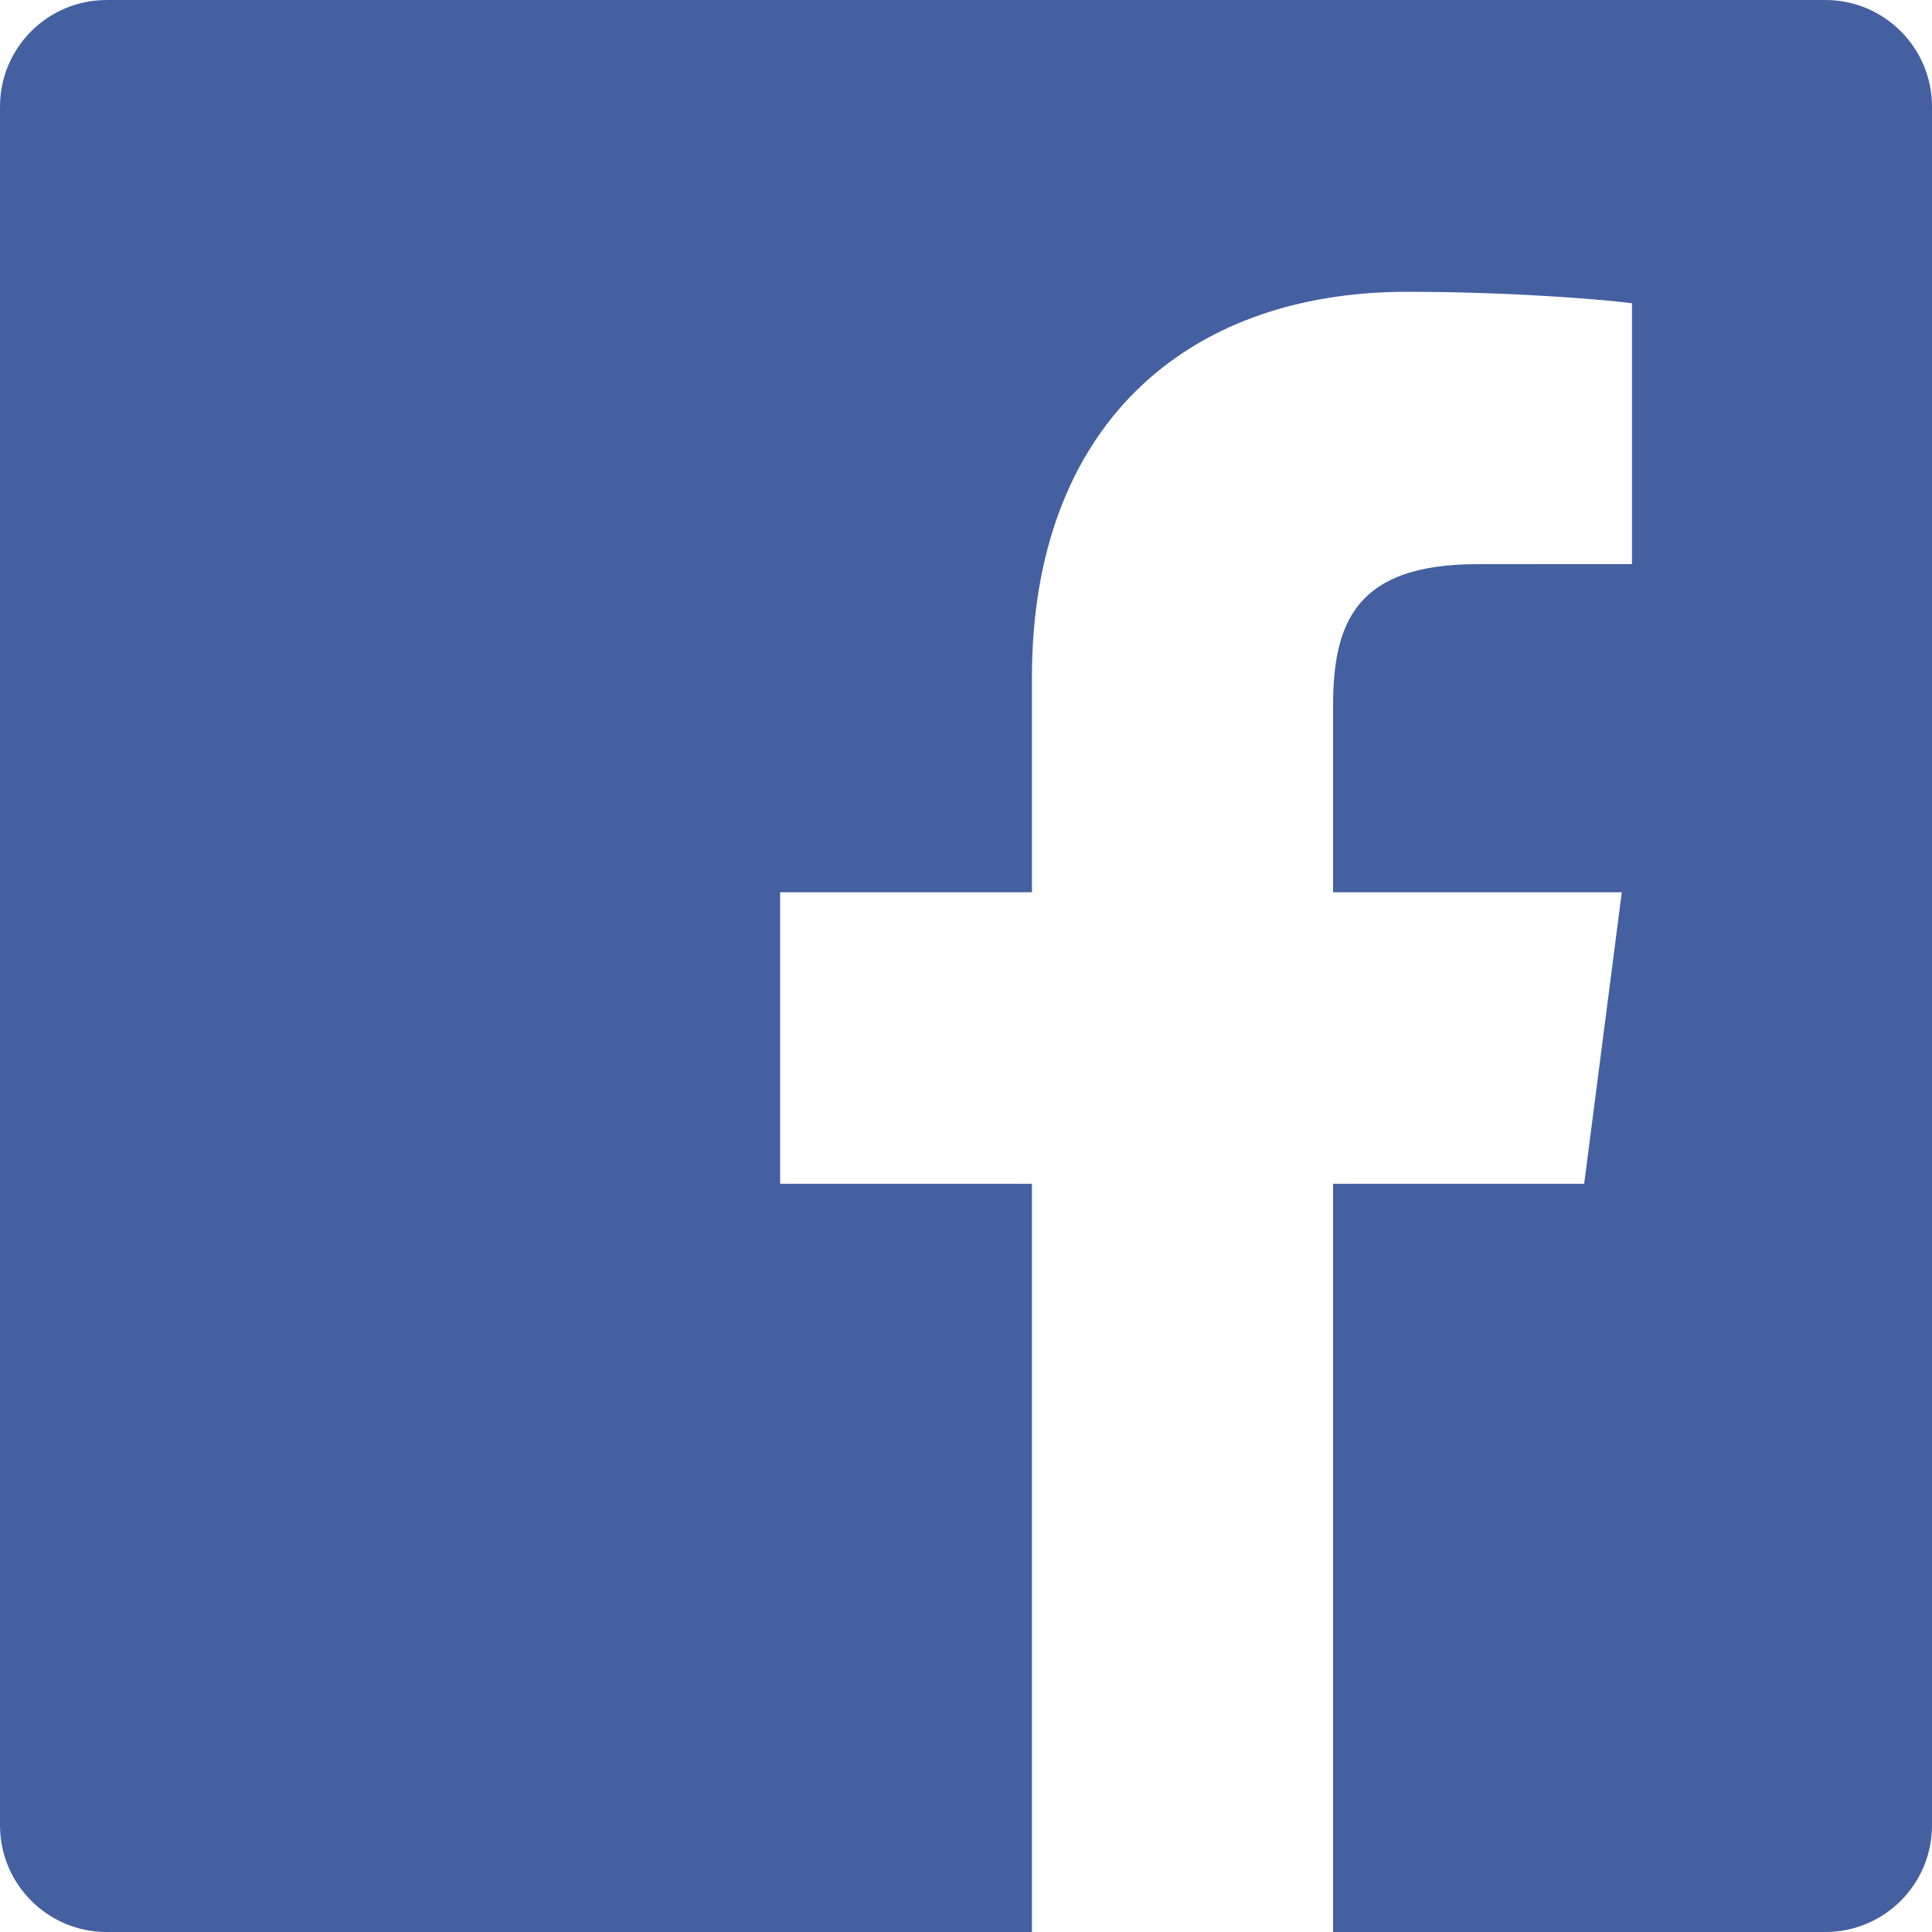
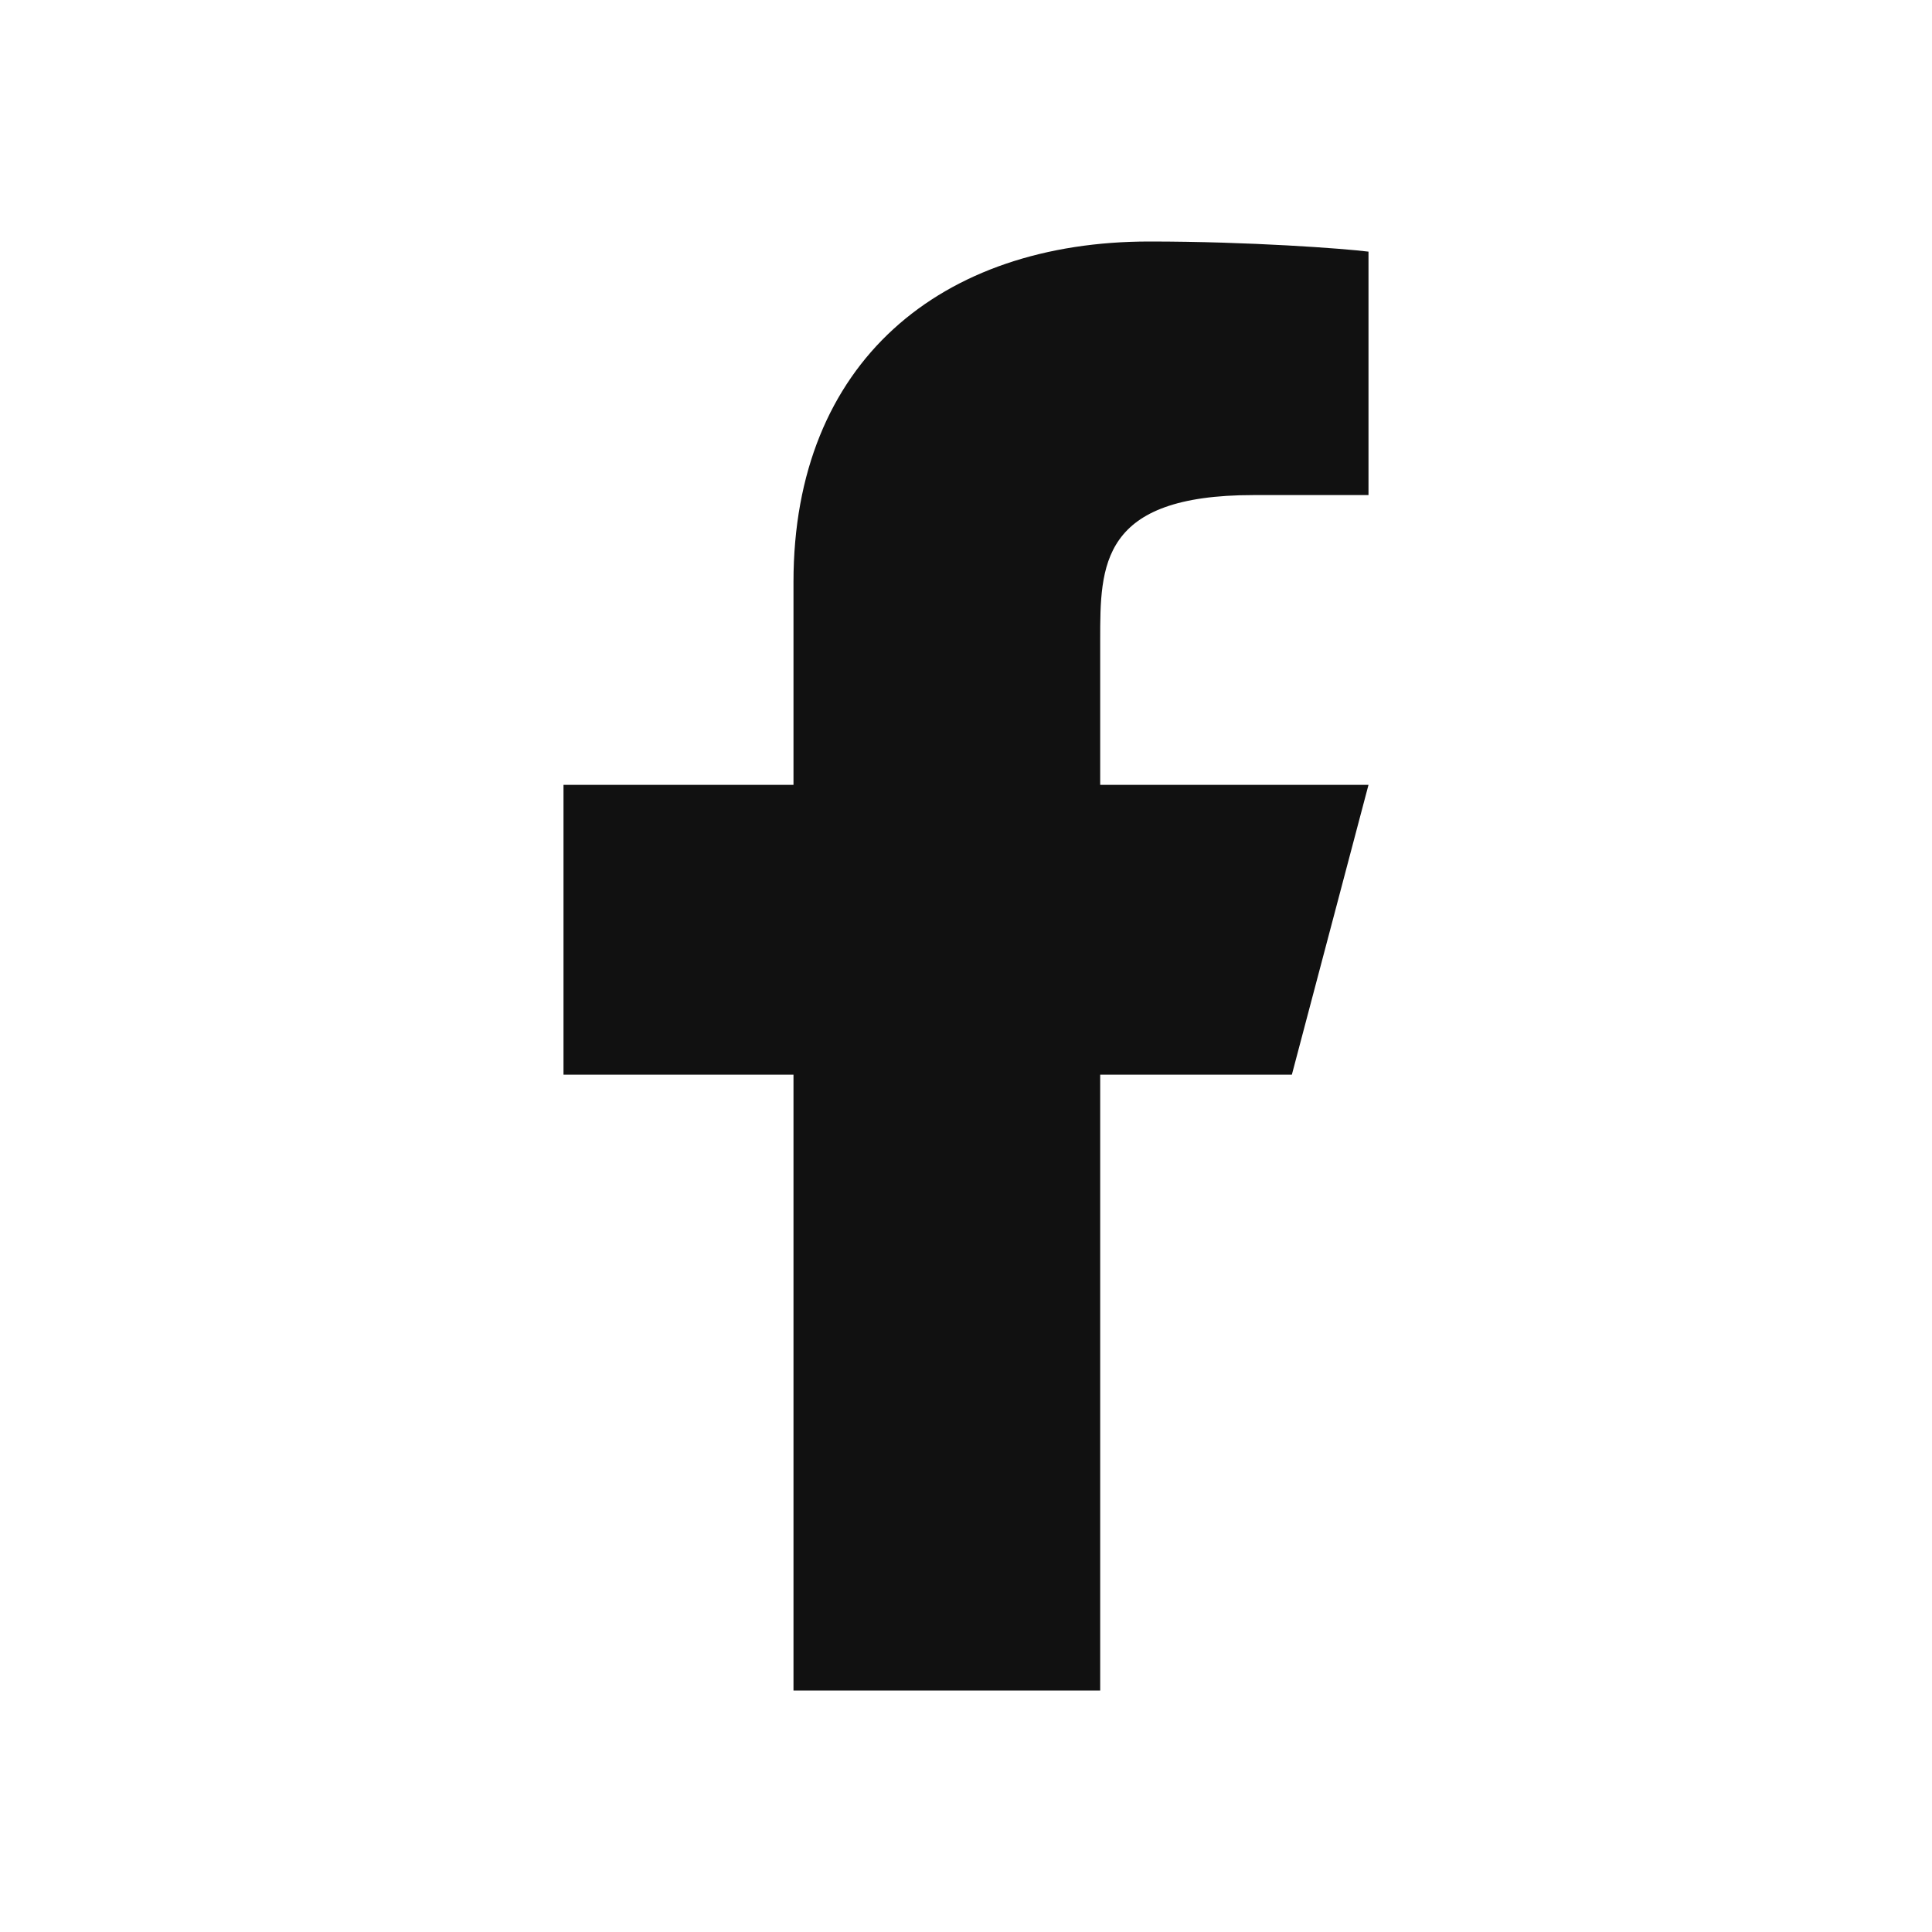
- <svg xmlns="http://www.w3.org/2000/svg" width="30px" height="30px" viewBox="0 0 30 30" version="1.1">
-   <g id="portal" stroke="none" stroke-width="1" fill="none" fill-rule="evenodd">
-     <g id="Desktop-HD-home-V5---especial" transform="translate(-969, -4336)" fill="#4460A0">
-       <g id="rodapeh_desk" transform="translate(-1, 4255)">
-         <path d="M986.024,111 L971.656,111 C970.741,111 970,110.258 970,109.344 L970,82.656 C970,81.741 970.741,81 971.656,81 L998.344,81 C999.259,81 1000,81.741 1000,82.656 L1000,109.344 C1000,110.259 999.259,111 998.344,111 L990.7,111 L990.7,99.382 L994.599,99.382 L995.183,94.855 L990.7,94.855 L990.7,91.964 C990.7,90.653 991.064,89.76 992.943,89.76 L995.341,89.759 L995.341,85.709 C994.926,85.654 993.503,85.531 991.847,85.531 C988.391,85.531 986.024,87.641 986.024,91.516 L986.024,94.855 L982.114,94.855 L982.114,99.382 L986.024,99.382 L986.024,111 L986.024,111 Z" id="Facebook" />
-       </g>
-     </g>
-   </g>
+ <svg xmlns="http://www.w3.org/2000/svg" width="30" height="30" viewBox="0 0 24 24" fill="none">
+   <path d="M13.667 13.35H16.048L17 9.75H13.667V7.95C13.667 7.023 13.667 6.15 15.571 6.15H17V3.126C16.689 3.087 15.517 3 14.279 3C11.693 3 9.857 4.491 9.857 7.23V9.75H7V13.35H9.857V21H13.667V13.35Z" fill="#111111" />
</svg>
